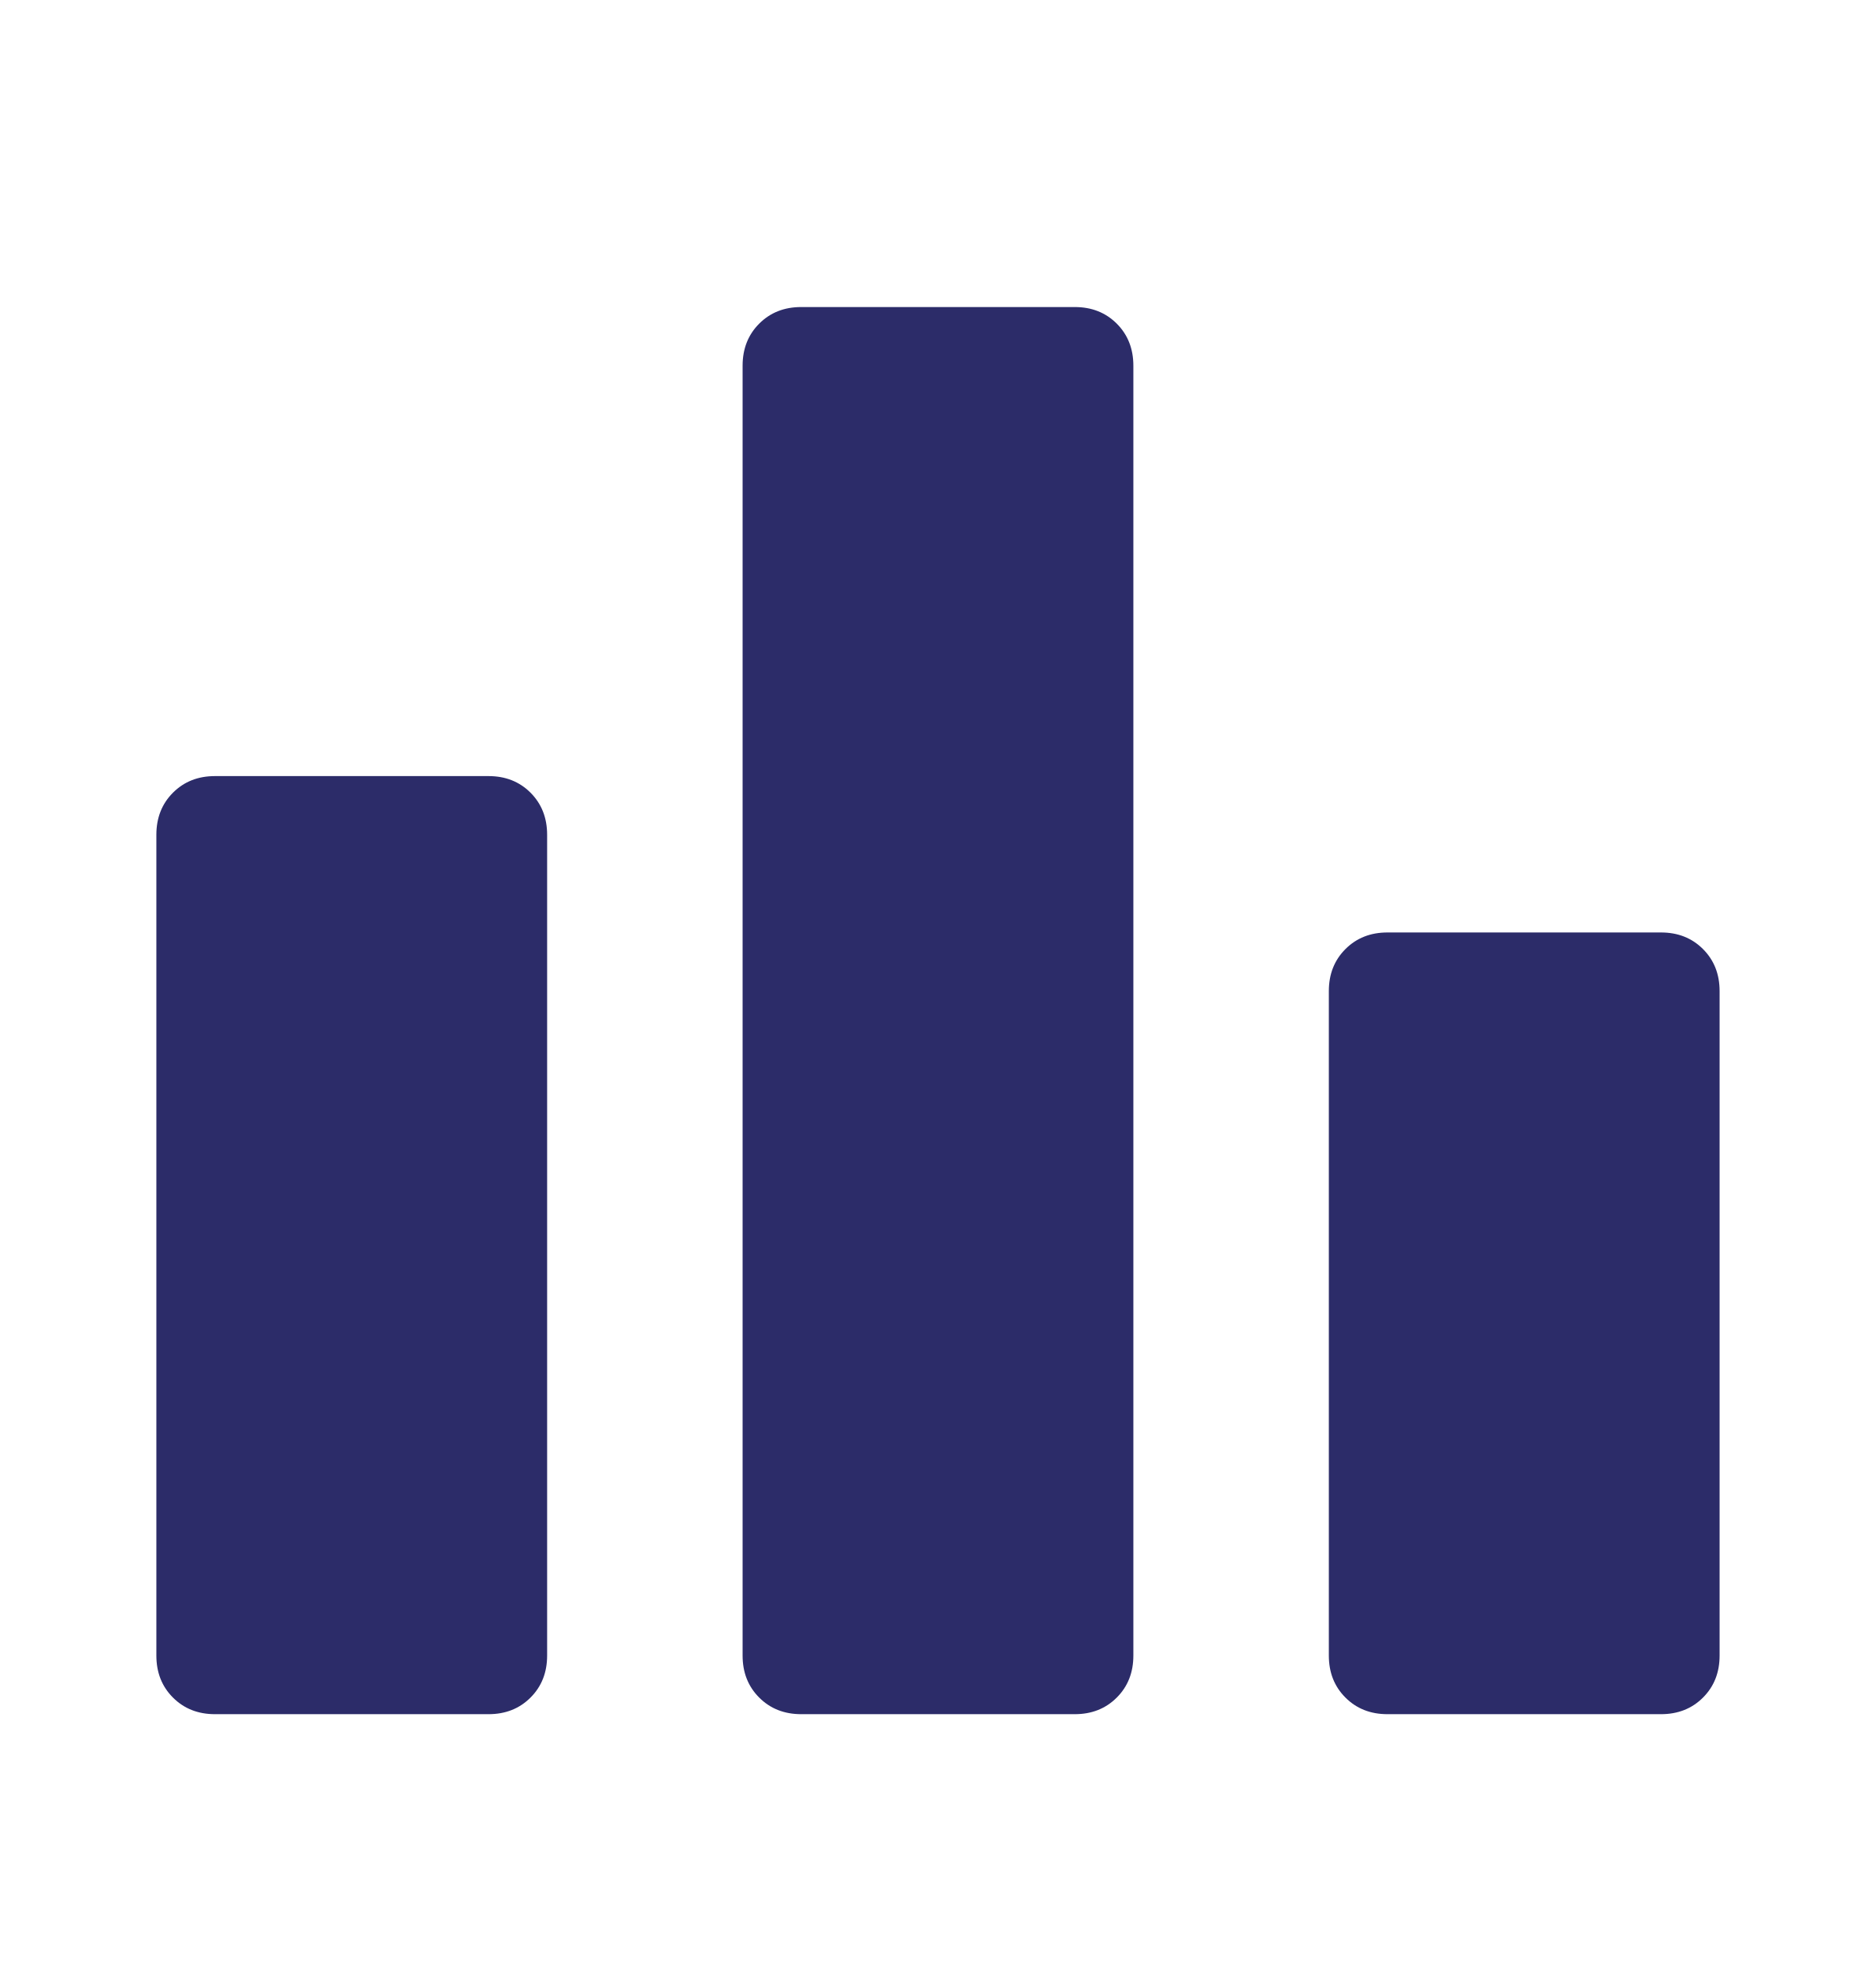
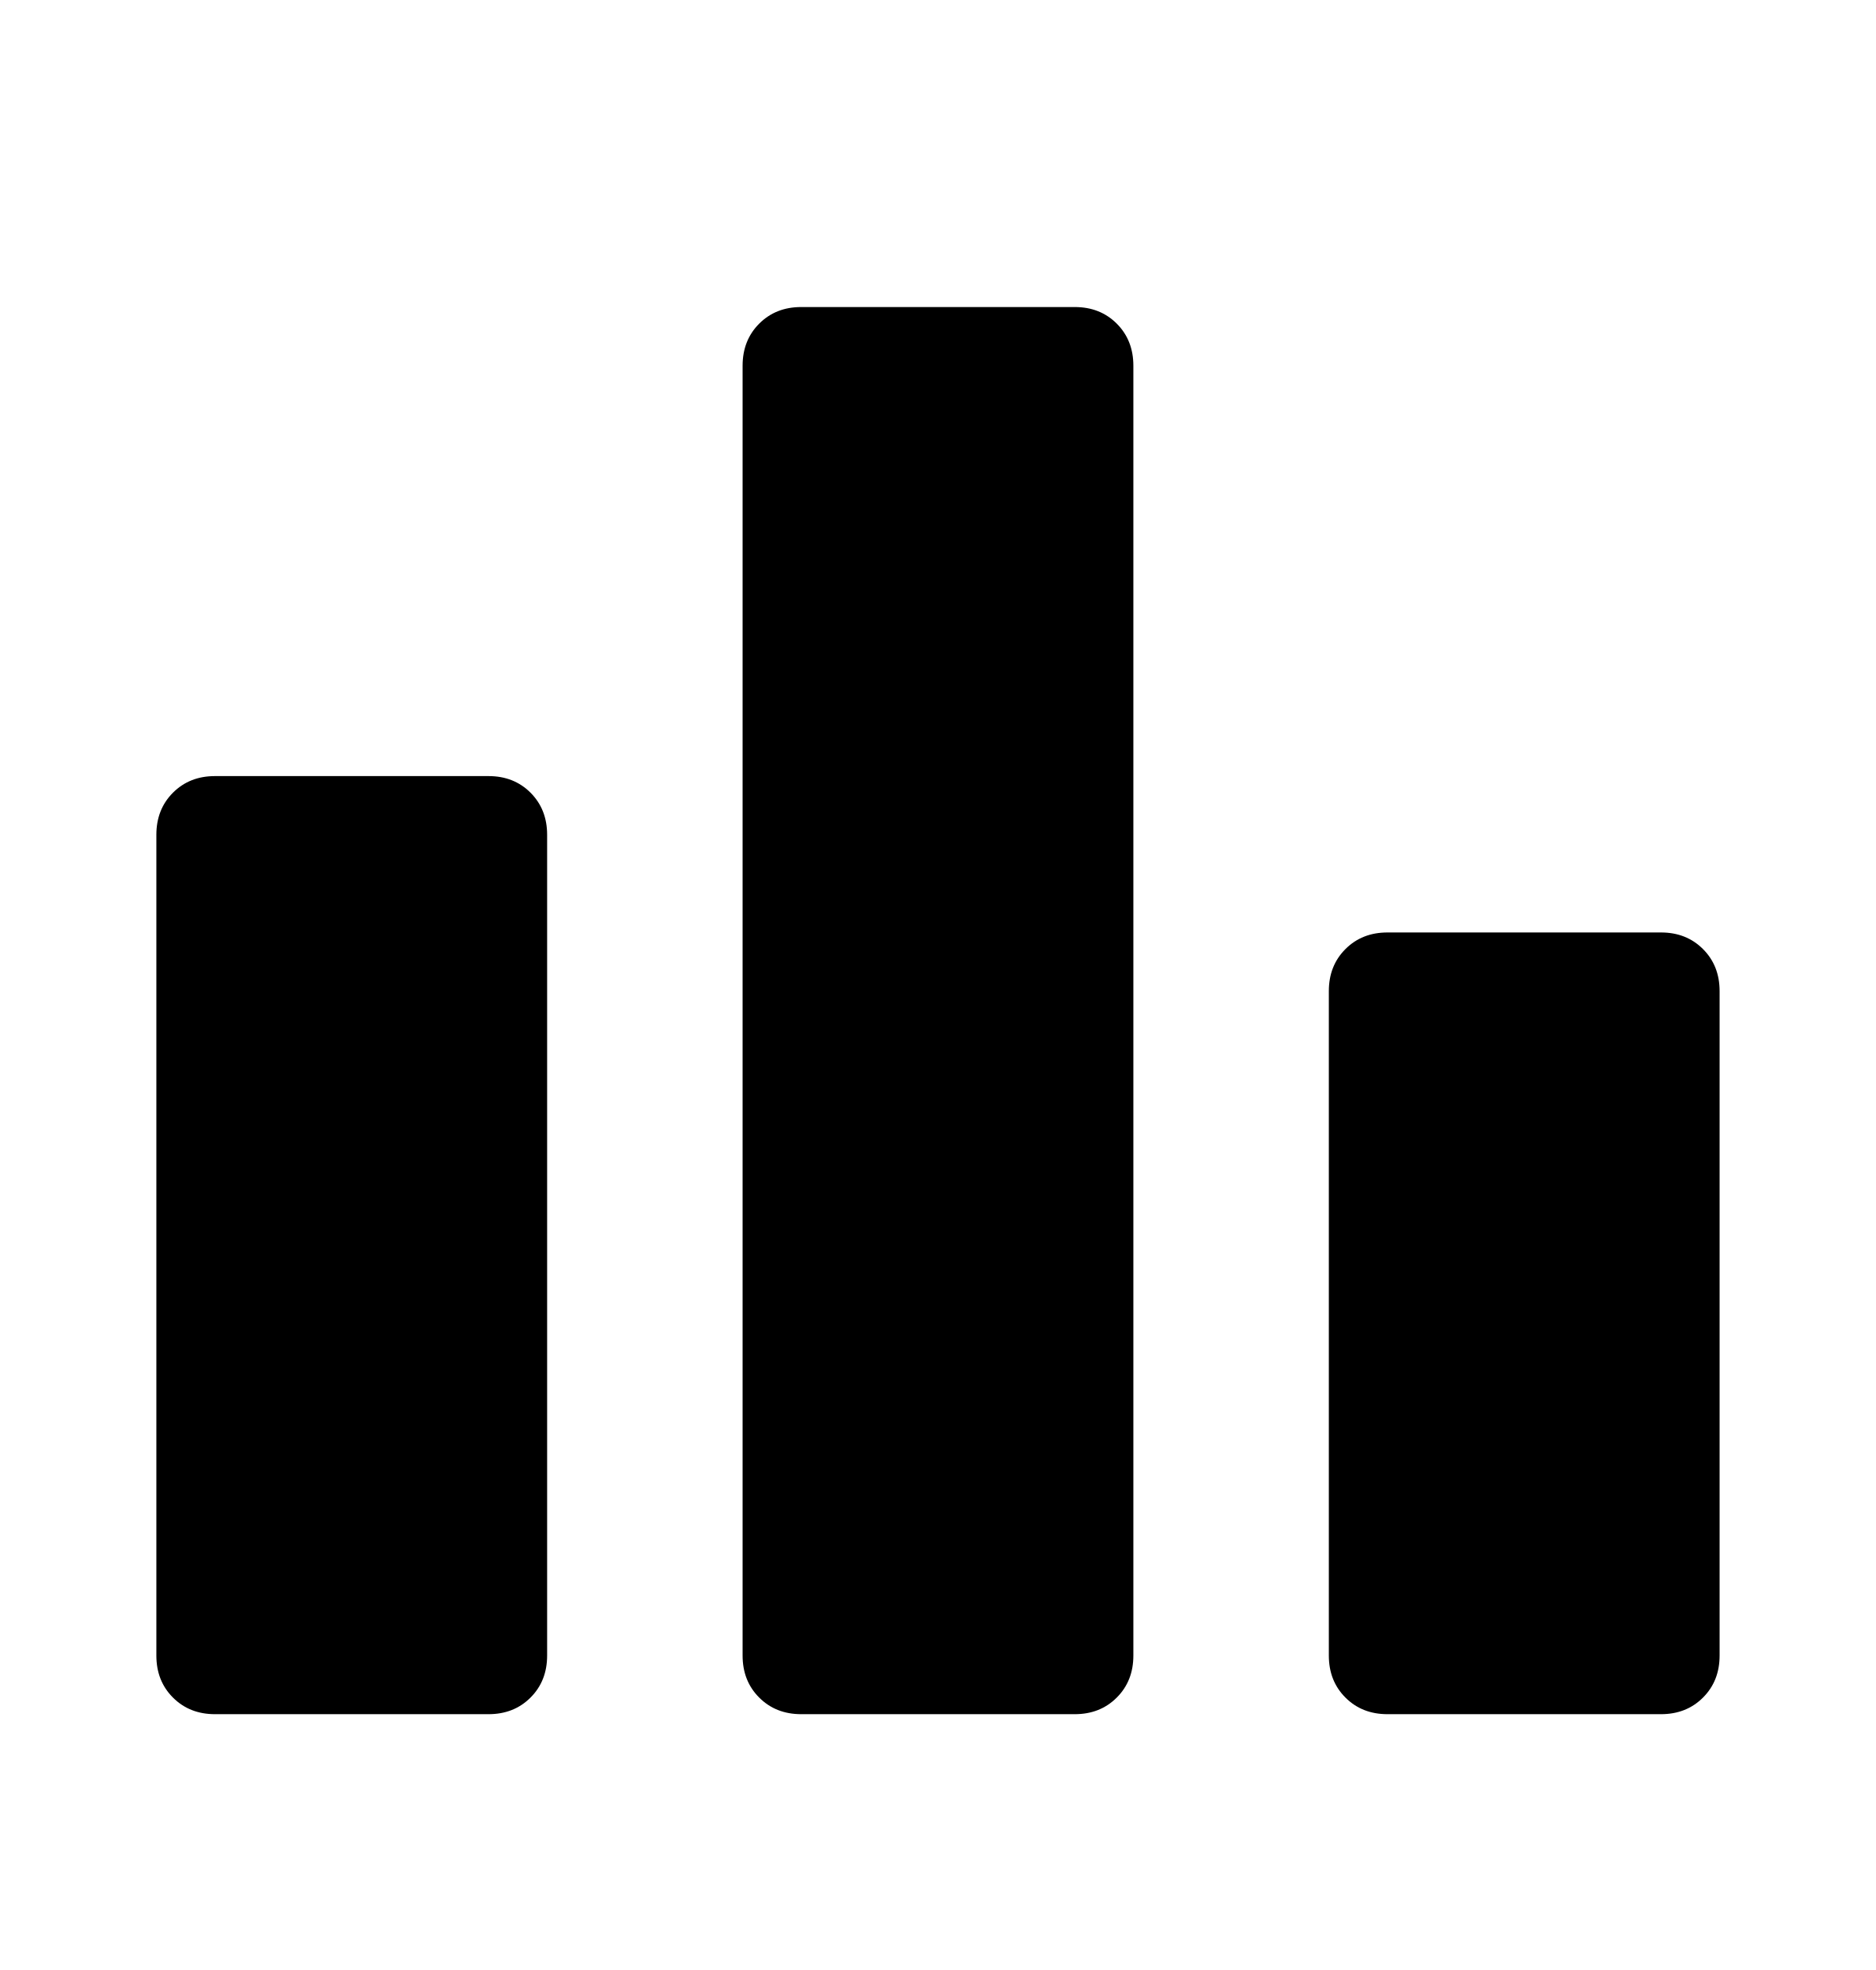
- <svg xmlns="http://www.w3.org/2000/svg" width="20" height="21" viewBox="0 0 20 21" fill="none">
-   <path d="M2.292 18.273C2.111 18.273 1.962 18.214 1.844 18.096C1.726 17.978 1.667 17.829 1.667 17.648V8.898C1.667 8.718 1.726 8.568 1.844 8.45C1.962 8.332 2.111 8.273 2.292 8.273H5.208C5.389 8.273 5.538 8.332 5.656 8.45C5.774 8.568 5.833 8.718 5.833 8.898V17.648C5.833 17.829 5.774 17.978 5.656 18.096C5.538 18.214 5.389 18.273 5.208 18.273H2.292ZM8.542 18.273C8.361 18.273 8.212 18.214 8.094 18.096C7.976 17.978 7.917 17.829 7.917 17.648V3.898C7.917 3.718 7.976 3.568 8.094 3.45C8.212 3.332 8.361 3.273 8.542 3.273H11.458C11.639 3.273 11.788 3.332 11.906 3.45C12.024 3.568 12.083 3.718 12.083 3.898V17.648C12.083 17.829 12.024 17.978 11.906 18.096C11.788 18.214 11.639 18.273 11.458 18.273H8.542ZM14.792 18.273C14.611 18.273 14.462 18.214 14.344 18.096C14.226 17.978 14.167 17.829 14.167 17.648V10.565C14.167 10.384 14.226 10.235 14.344 10.117C14.462 9.999 14.611 9.94 14.792 9.94H17.708C17.889 9.94 18.038 9.999 18.156 10.117C18.274 10.235 18.333 10.384 18.333 10.565V17.648C18.333 17.829 18.274 17.978 18.156 18.096C18.038 18.214 17.889 18.273 17.708 18.273H14.792Z" fill="#2C2C69" />
+ <svg xmlns="http://www.w3.org/2000/svg" width="20" height="21" viewBox="0 0 20 21" fill="current">
+   <path d="M2.292 18.273C2.111 18.273 1.962 18.214 1.844 18.096C1.726 17.978 1.667 17.829 1.667 17.648V8.898C1.667 8.718 1.726 8.568 1.844 8.45C1.962 8.332 2.111 8.273 2.292 8.273H5.208C5.389 8.273 5.538 8.332 5.656 8.45C5.774 8.568 5.833 8.718 5.833 8.898V17.648C5.833 17.829 5.774 17.978 5.656 18.096C5.538 18.214 5.389 18.273 5.208 18.273H2.292ZM8.542 18.273C8.361 18.273 8.212 18.214 8.094 18.096C7.976 17.978 7.917 17.829 7.917 17.648V3.898C7.917 3.718 7.976 3.568 8.094 3.45C8.212 3.332 8.361 3.273 8.542 3.273H11.458C11.639 3.273 11.788 3.332 11.906 3.45C12.024 3.568 12.083 3.718 12.083 3.898V17.648C12.083 17.829 12.024 17.978 11.906 18.096C11.788 18.214 11.639 18.273 11.458 18.273H8.542ZM14.792 18.273C14.611 18.273 14.462 18.214 14.344 18.096C14.226 17.978 14.167 17.829 14.167 17.648V10.565C14.167 10.384 14.226 10.235 14.344 10.117C14.462 9.999 14.611 9.94 14.792 9.94H17.708C17.889 9.94 18.038 9.999 18.156 10.117C18.274 10.235 18.333 10.384 18.333 10.565V17.648C18.333 17.829 18.274 17.978 18.156 18.096C18.038 18.214 17.889 18.273 17.708 18.273H14.792Z" />
</svg>
